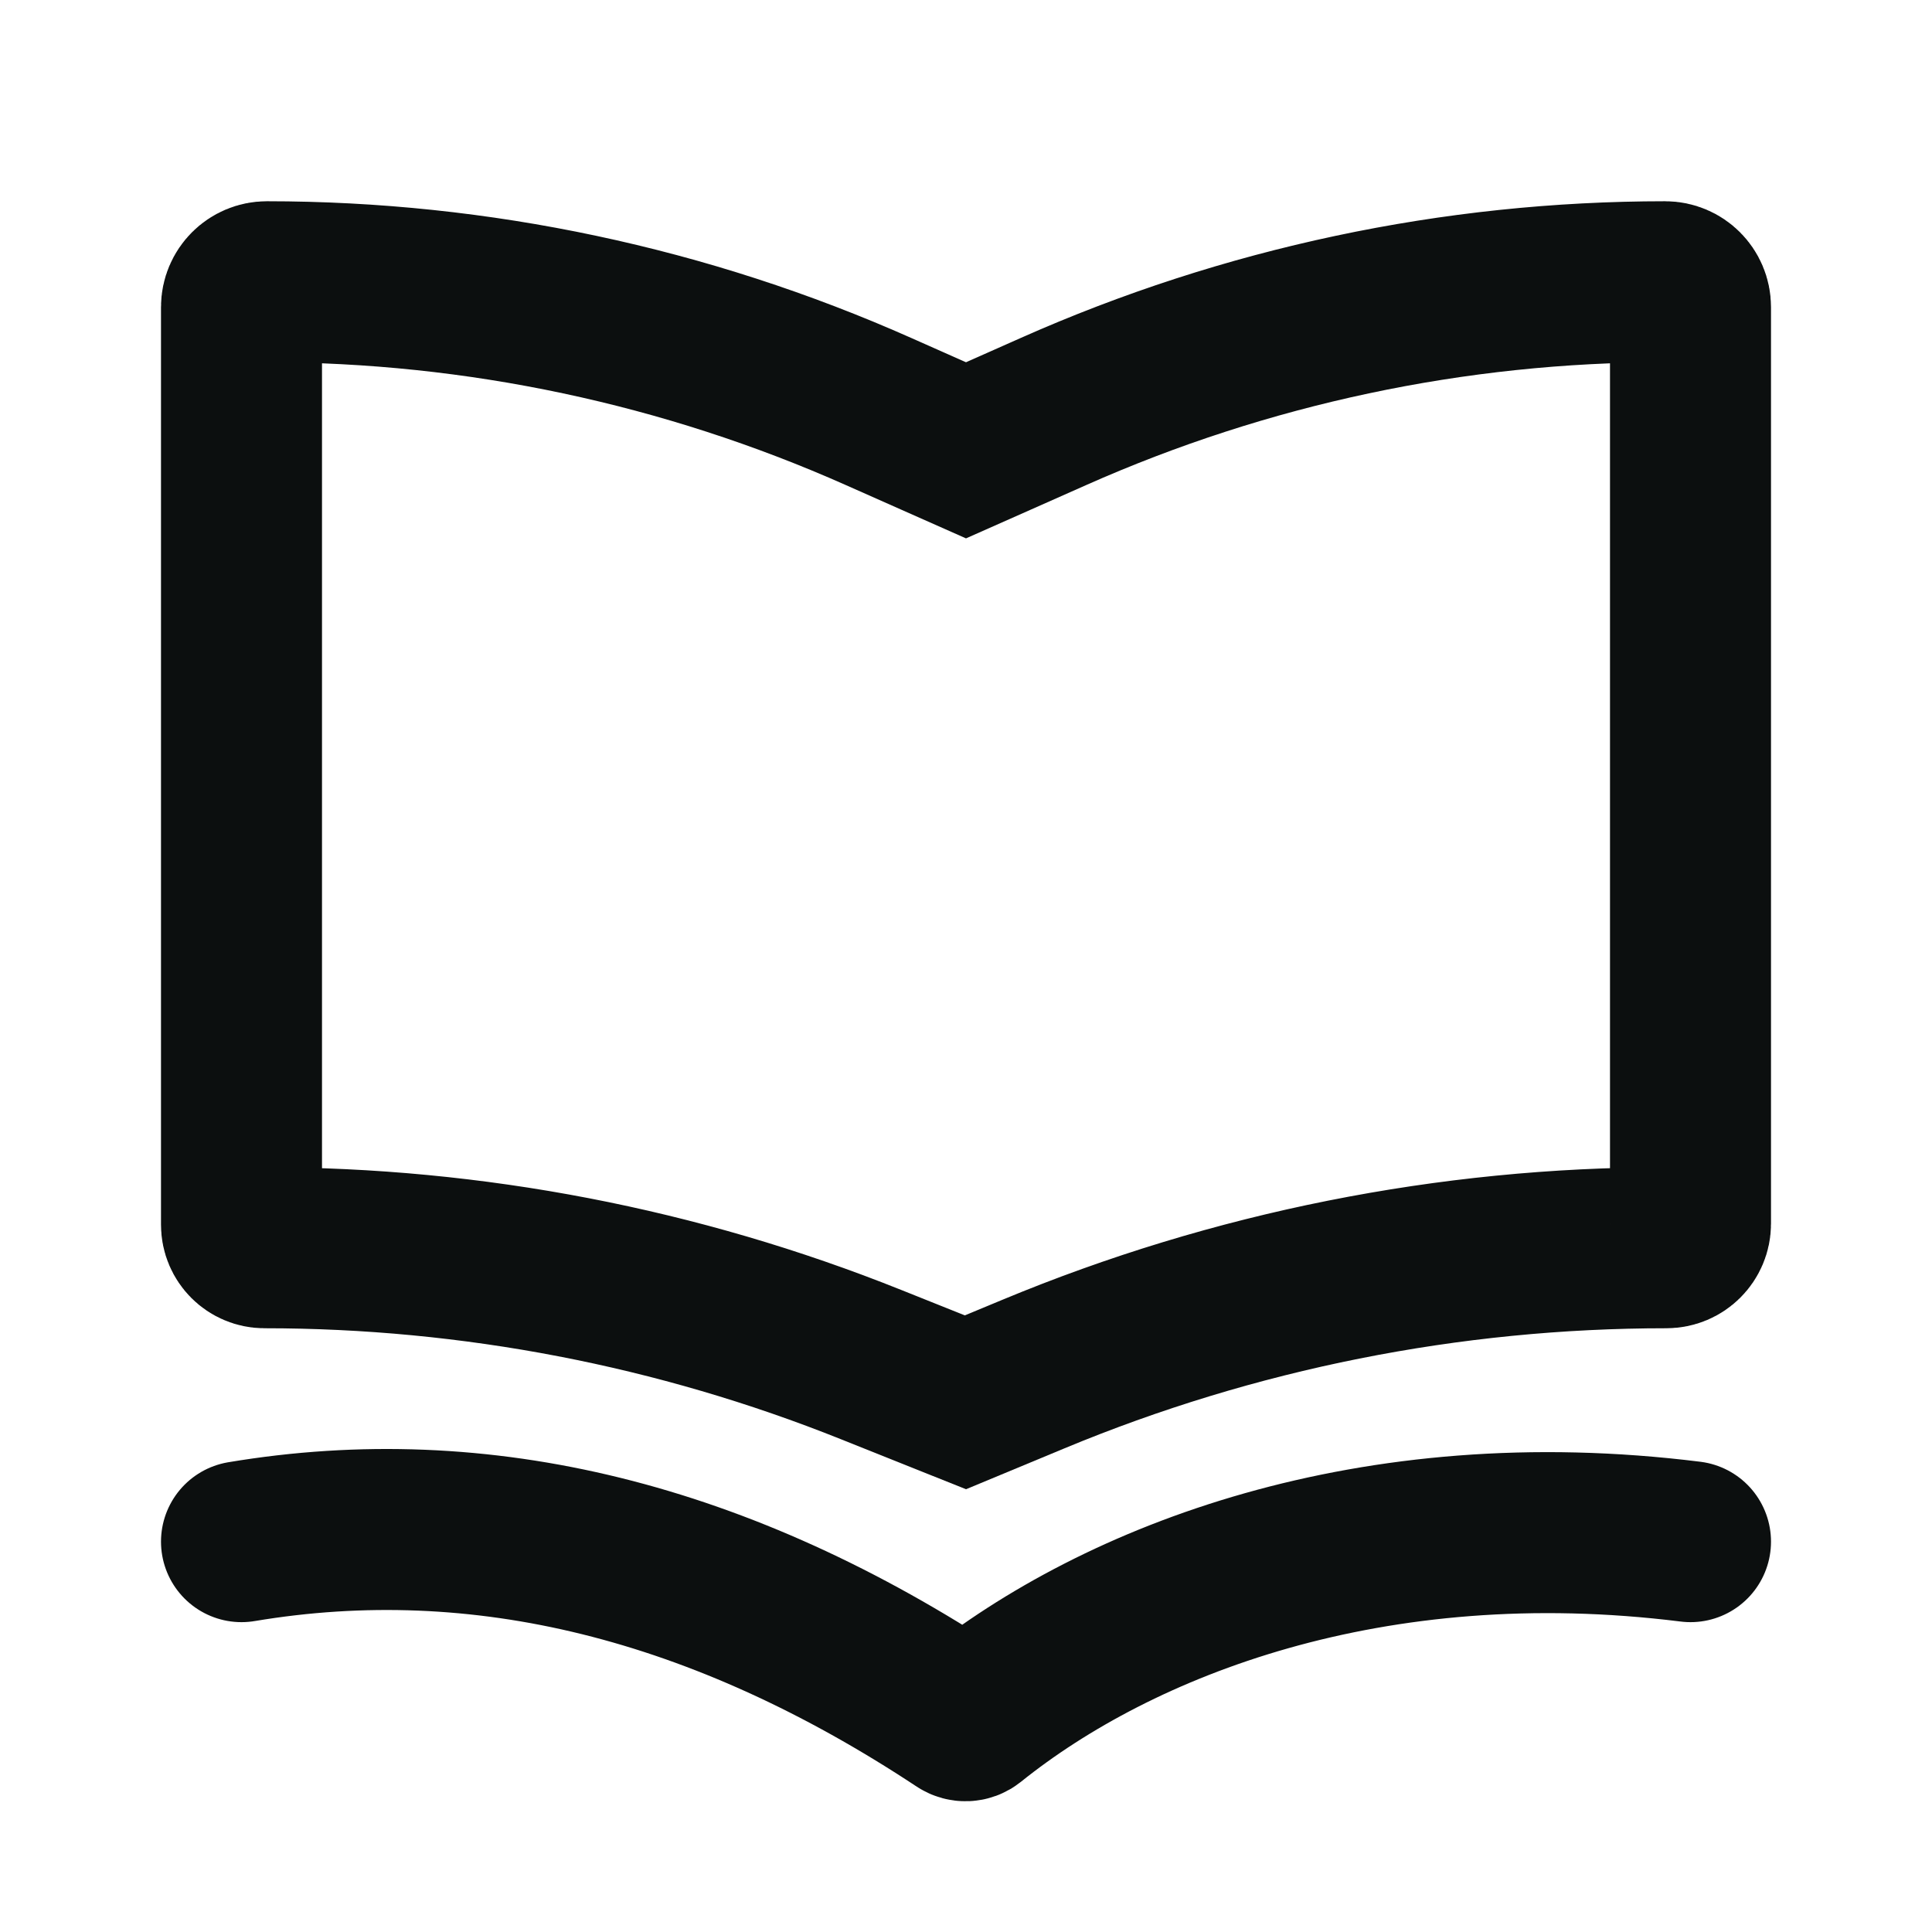
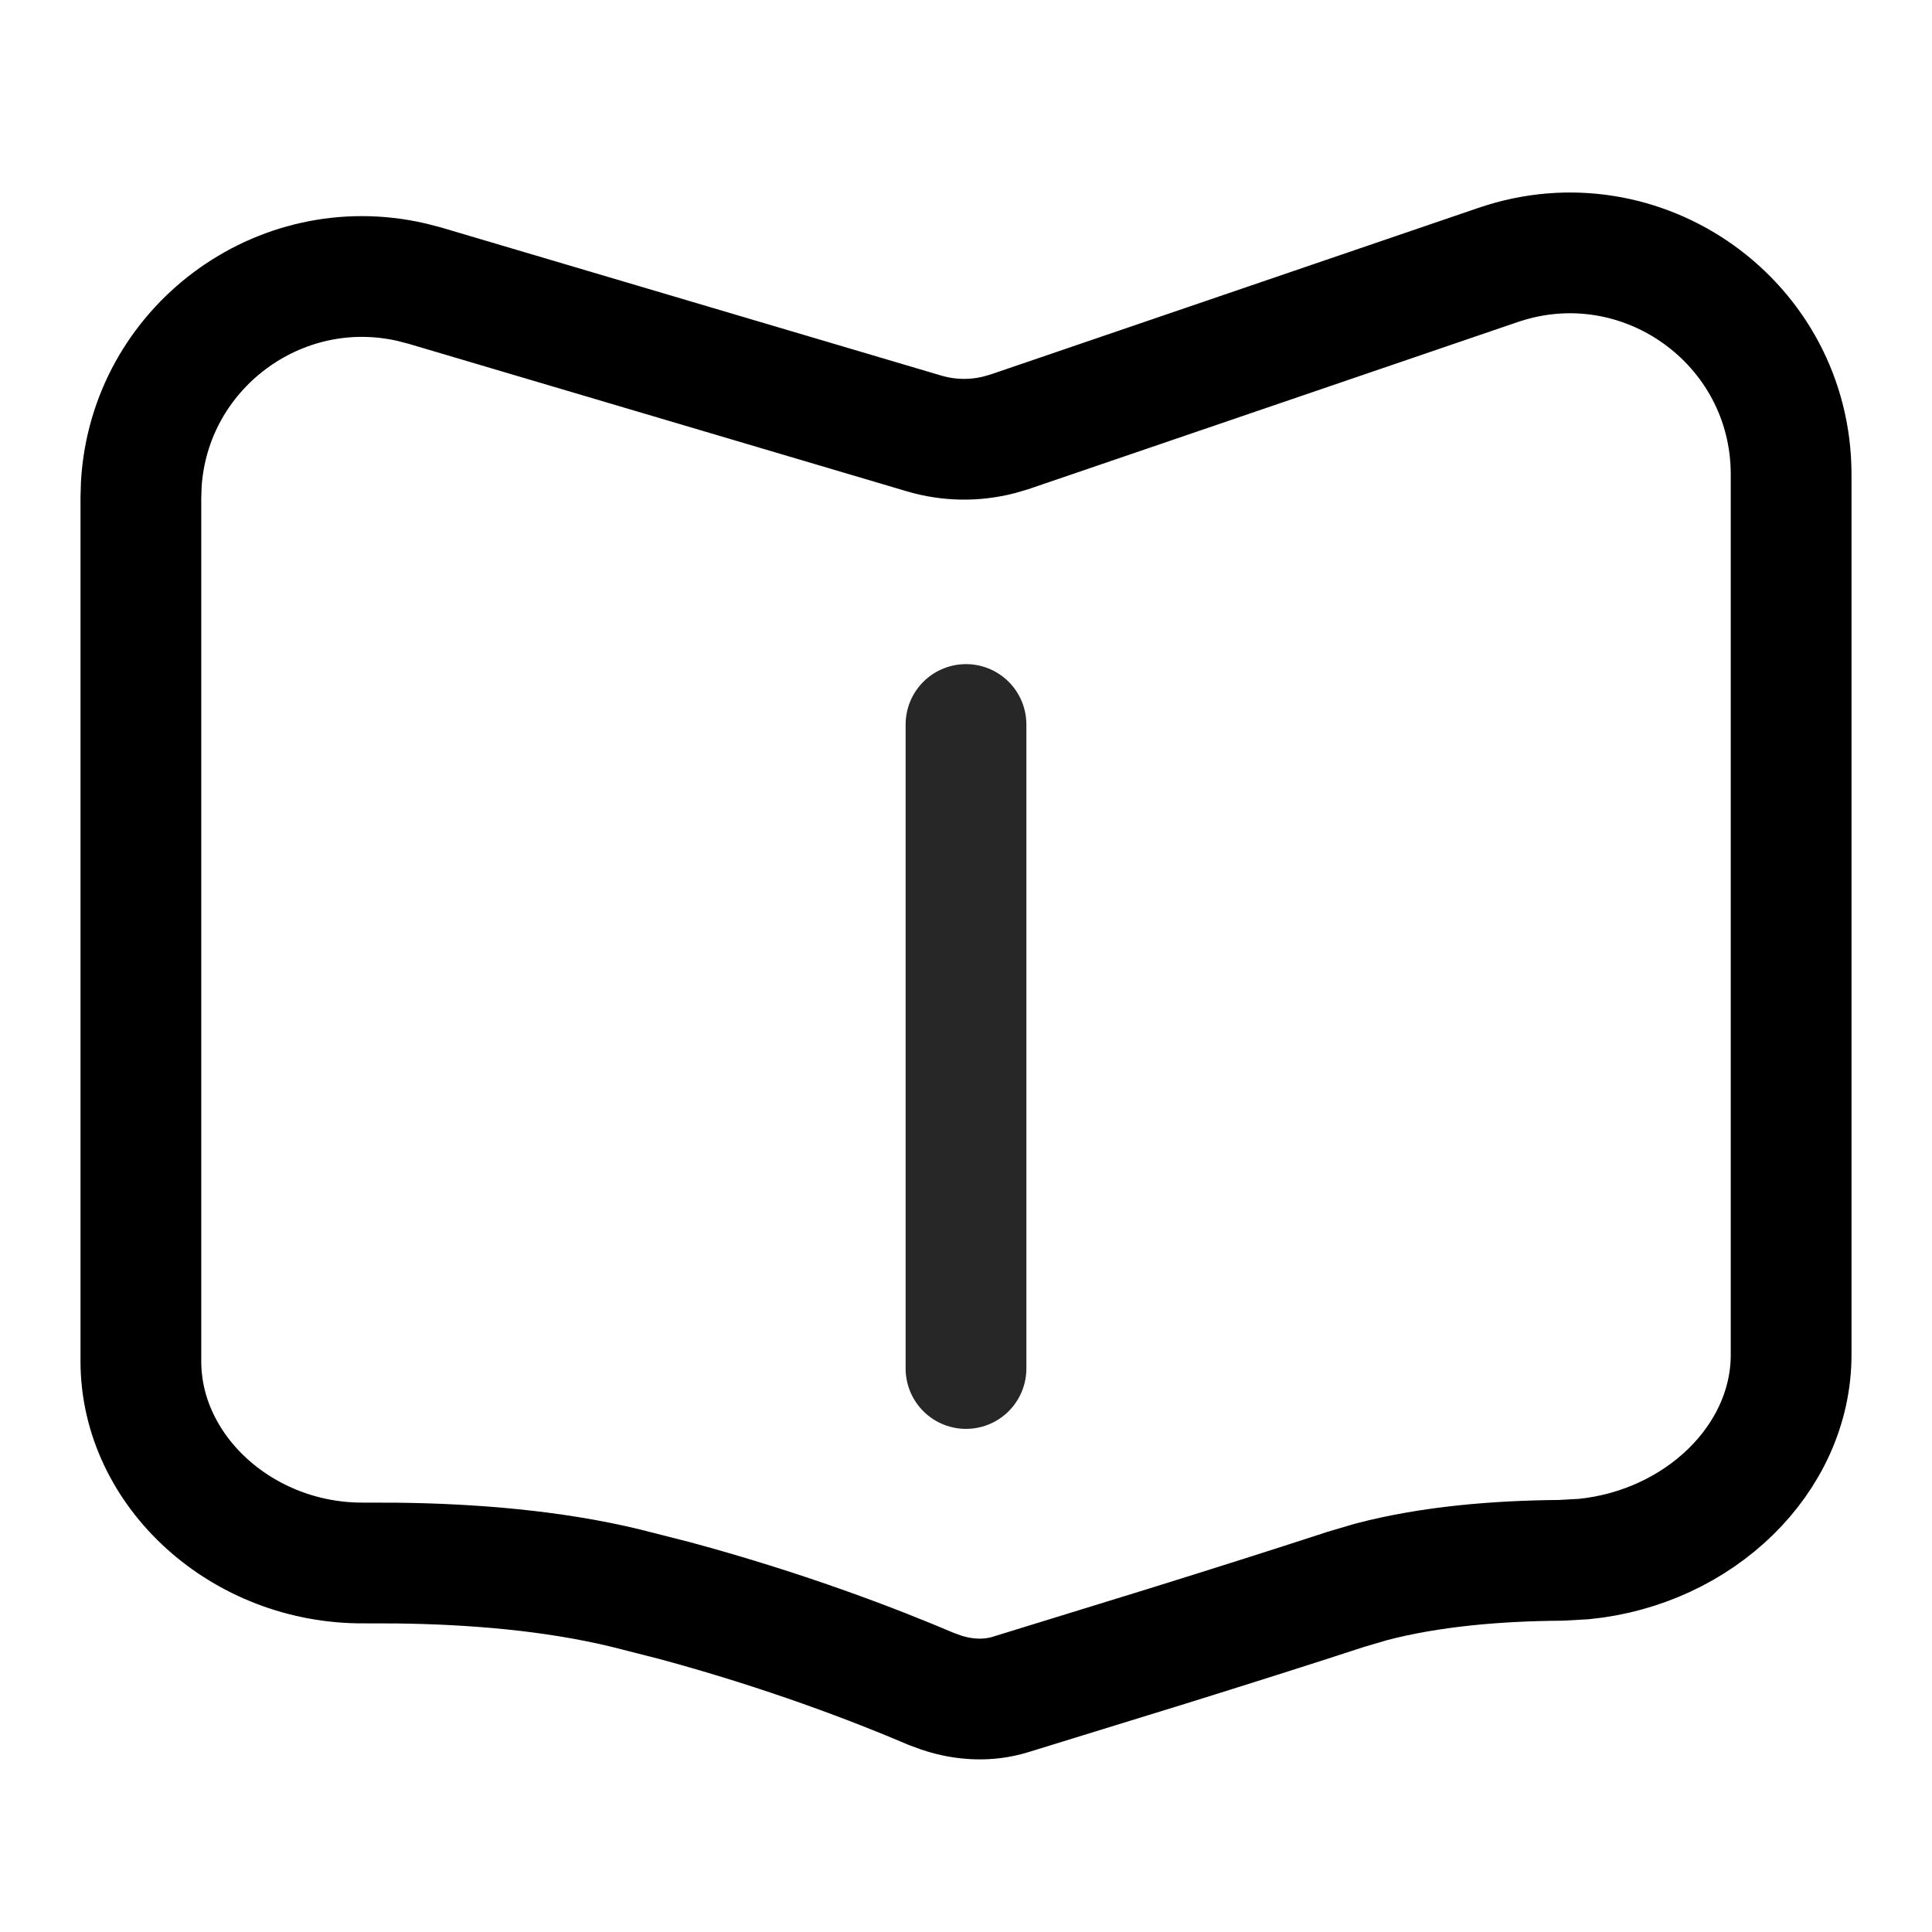
<svg xmlns="http://www.w3.org/2000/svg" width="24" height="24" viewBox="0 0 24 24" fill="none">
-   <path d="M3 19.151C5.979 18.652 8.959 19.39 11.938 21.359C11.975 21.383 12.023 21.381 12.057 21.354C13.899 19.874 17.041 18.656 21 19.151" stroke="#0C0F0F" stroke-width="2" stroke-linecap="round" />
-   <path d="M11.594 5.414L12 5.594L12.406 5.414L13.082 5.114C15.475 4.05 18.066 3.5 20.685 3.5C20.859 3.5 21 3.641 21 3.815V15.201C21 15.366 20.866 15.5 20.701 15.5C18.002 15.5 15.33 16.033 12.838 17.069L11.993 17.42L10.82 16.951C8.424 15.992 5.867 15.5 3.286 15.5C3.128 15.5 3 15.372 3 15.214V3.815C3 3.641 3.141 3.5 3.315 3.5C5.934 3.5 8.525 4.05 10.918 5.114L11.594 5.414Z" stroke="#0C0F0F" stroke-width="2" />
+   <path d="M18.611 3.291C20.396 2.682 22.25 4.008 22.25 5.894V16.829C22.25 18.124 21.11 19.224 19.676 19.367L19.386 19.383C18.606 19.389 17.773 19.456 17.029 19.652L16.717 19.744C16.03 19.969 15.238 20.219 14.493 20.451L12.547 21.051C12.281 21.132 11.982 21.123 11.69 21.025L11.565 20.979C10.878 20.686 9.765 20.257 8.385 19.884L7.776 19.729C6.872 19.509 5.867 19.428 4.925 19.417L4.525 19.416C3.013 19.428 1.75 18.279 1.75 16.91V6.187L1.755 6.016C1.857 4.324 3.464 3.124 5.115 3.506L5.28 3.549L11.481 5.385C11.786 5.475 12.108 5.48 12.414 5.401L12.544 5.363L18.611 3.291Z" stroke="black" stroke-width="1.5" />
+   <path d="M12 9V17" stroke="#272727" stroke-width="1.5" stroke-linecap="round" />
</svg>
